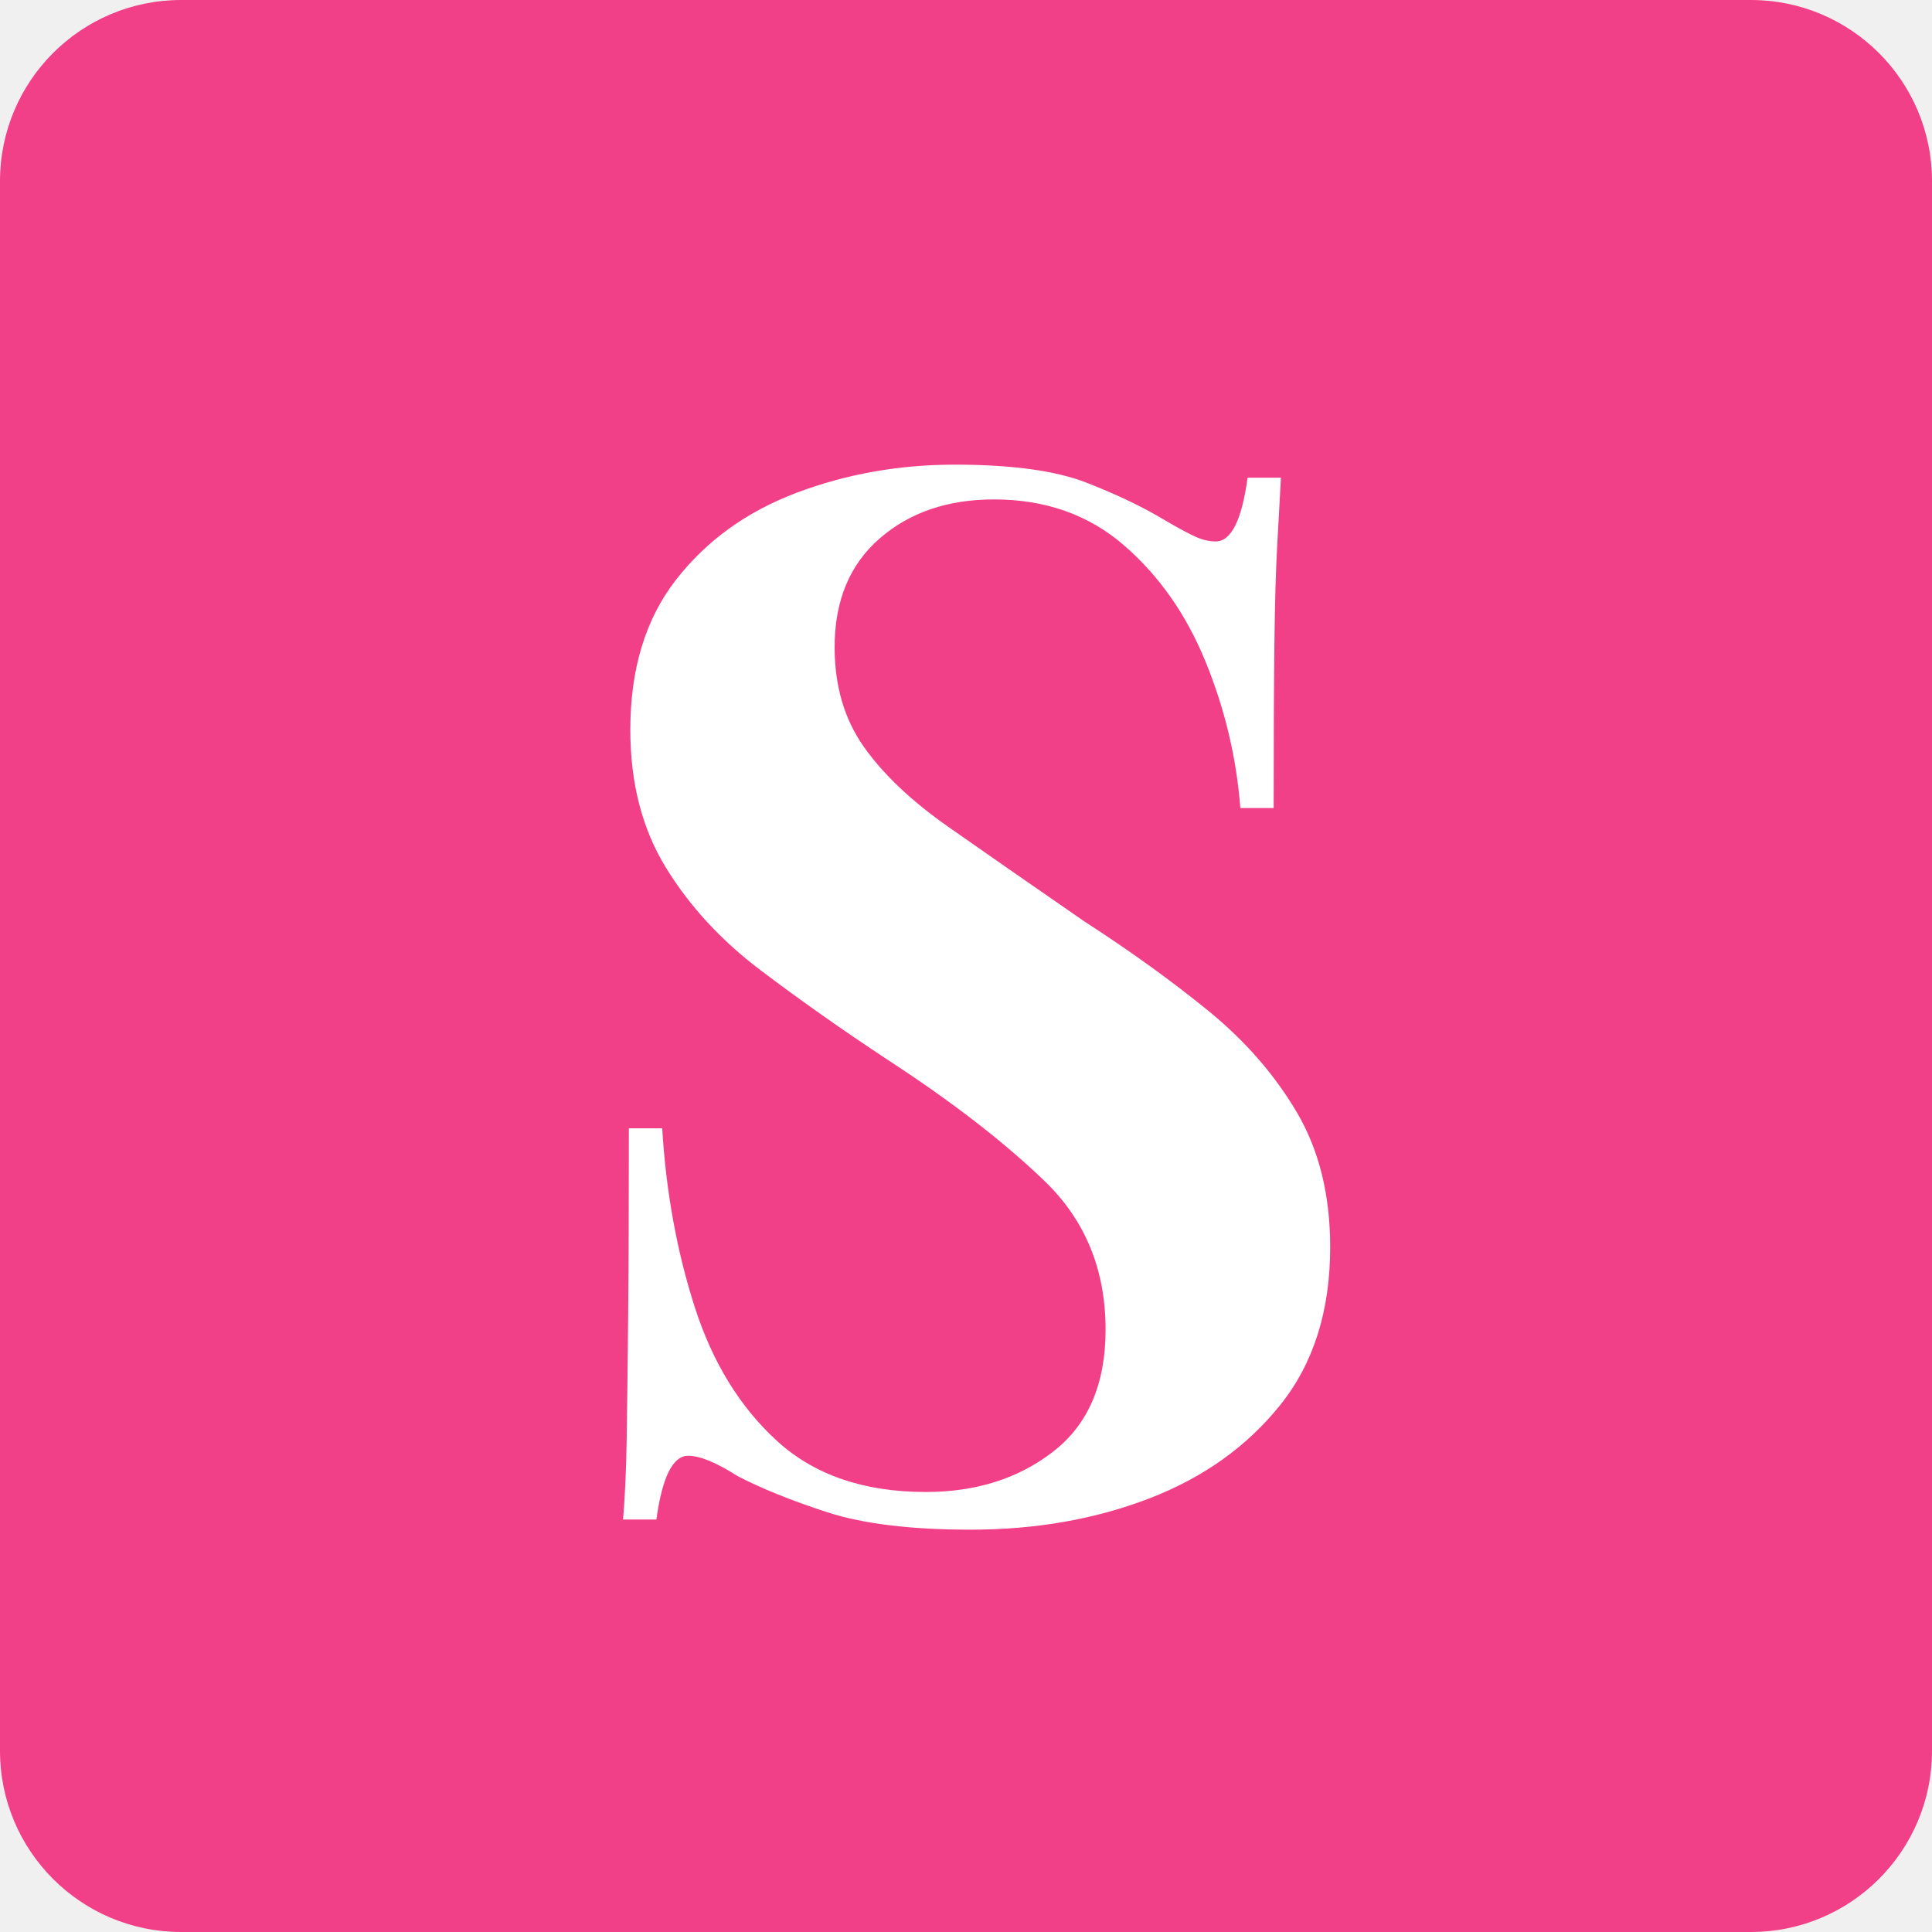
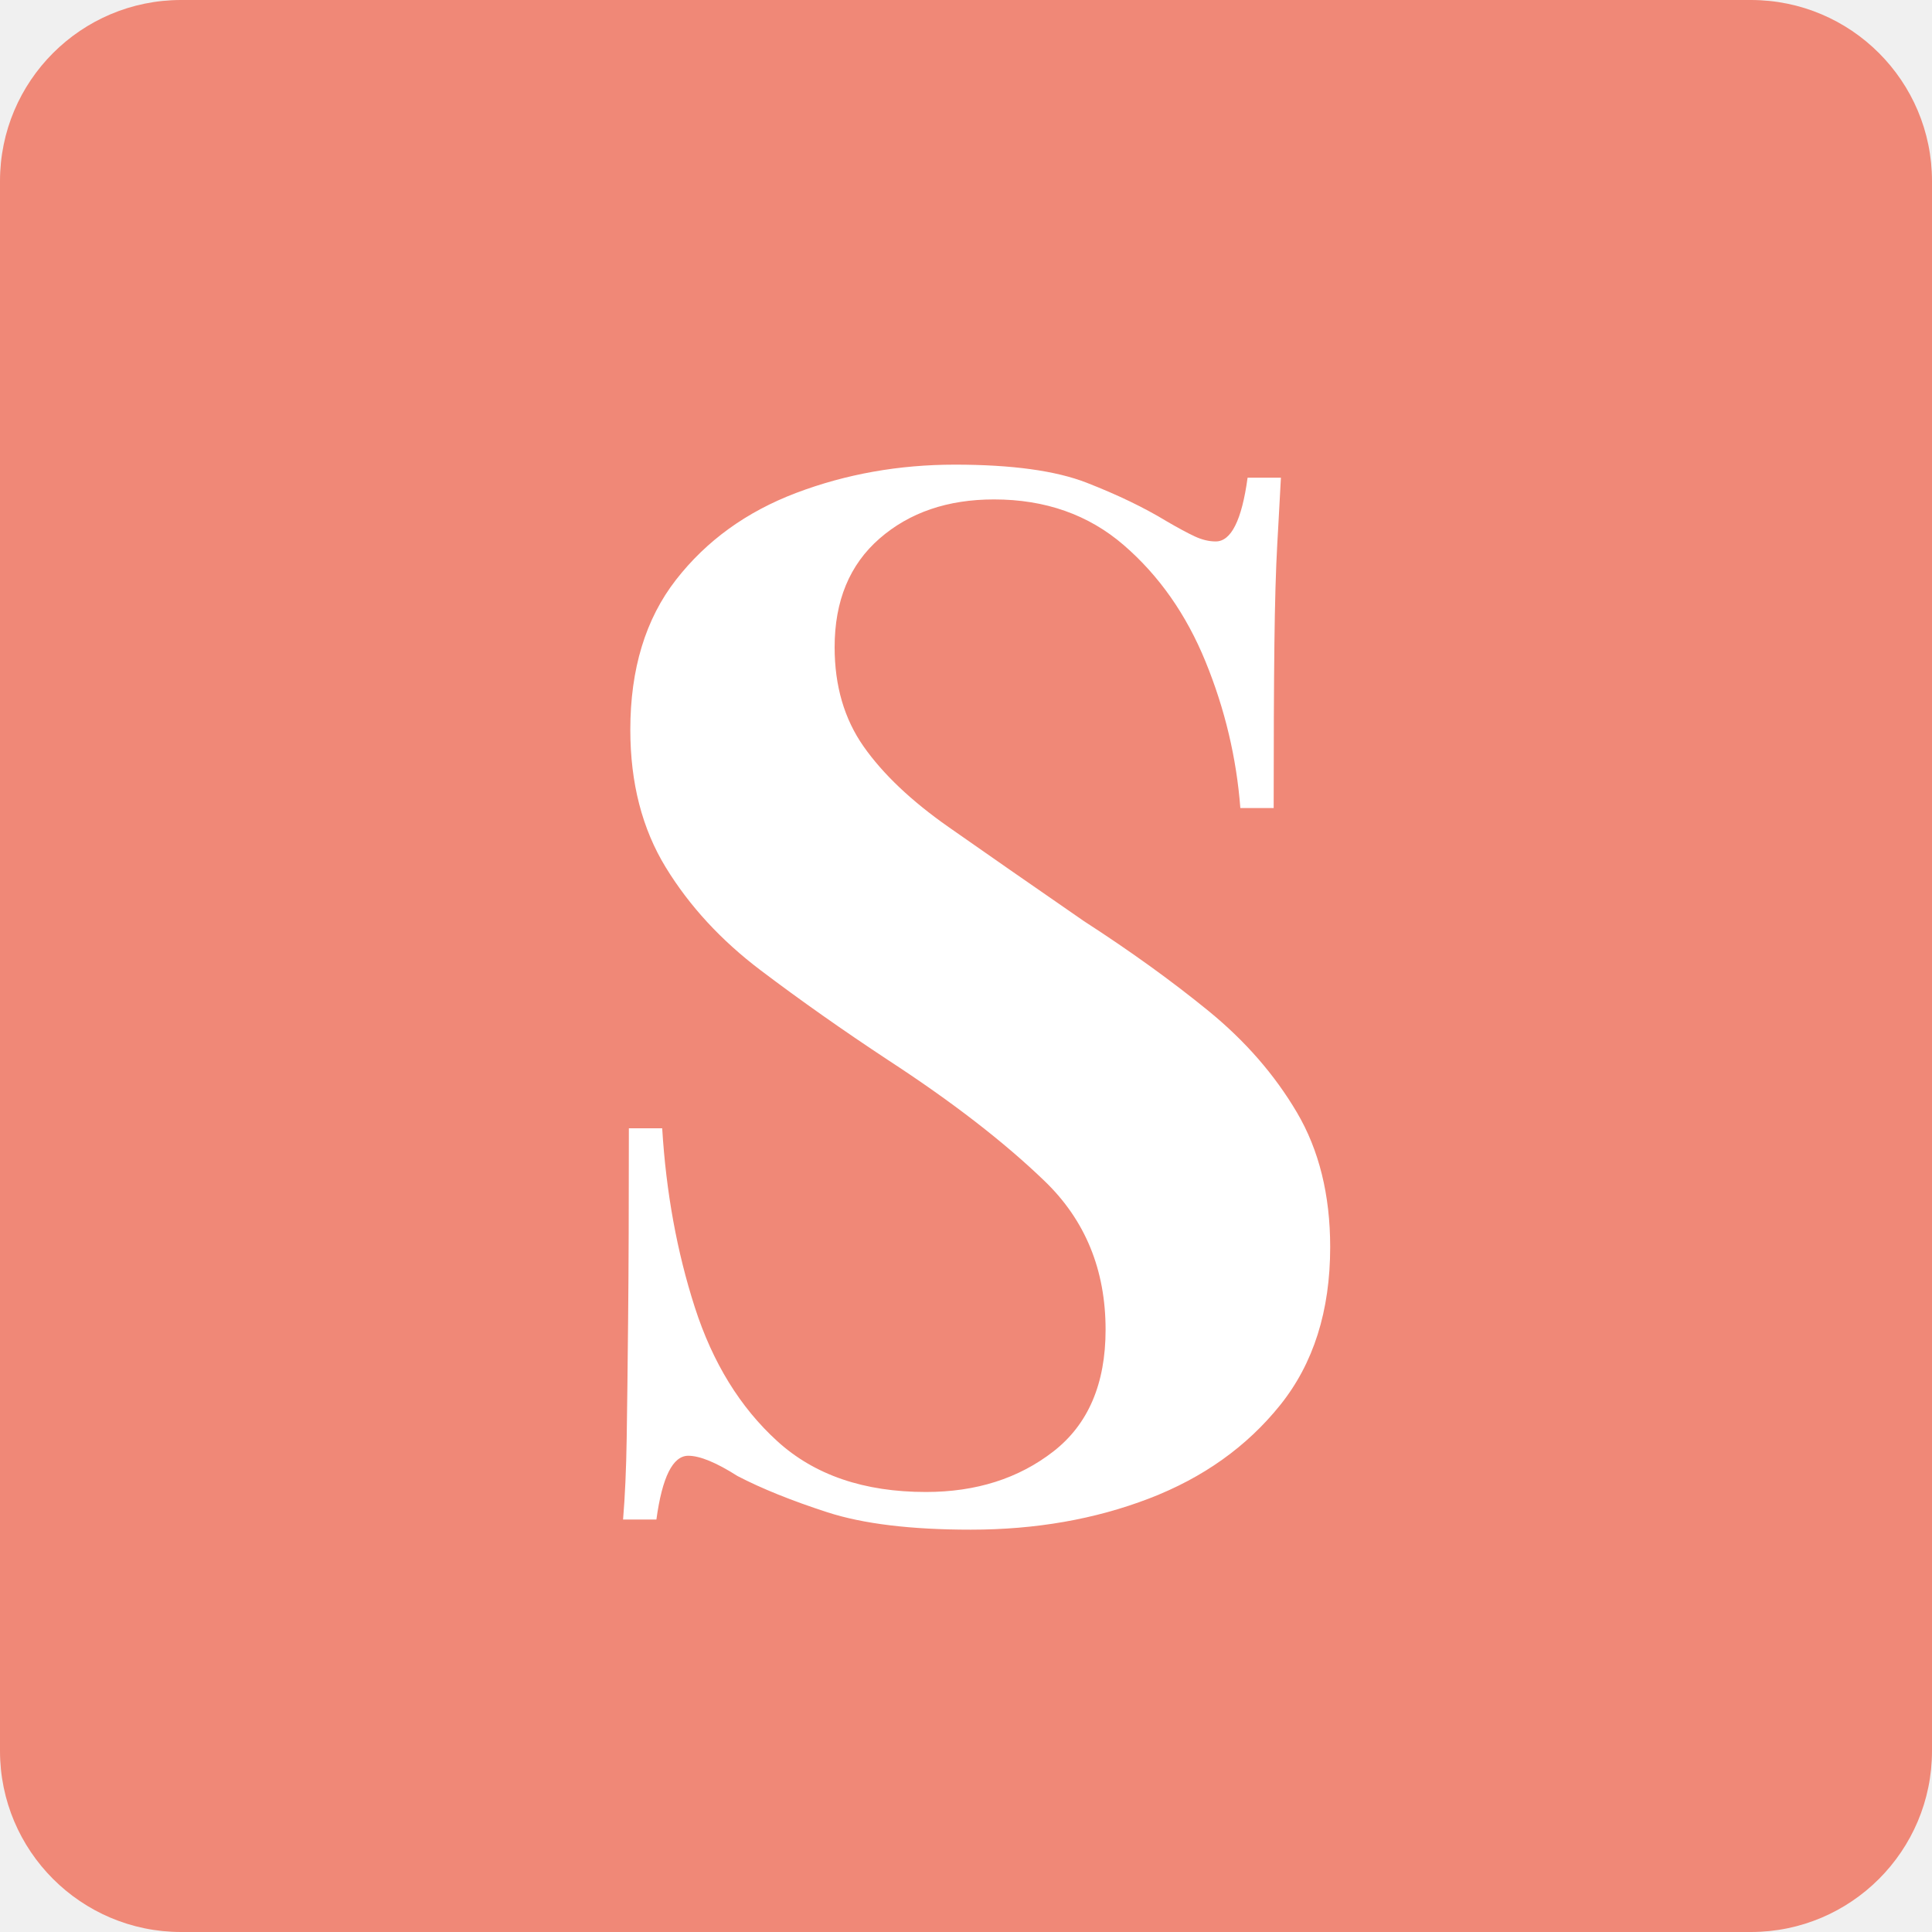
<svg xmlns="http://www.w3.org/2000/svg" width="32px" height="32px" viewBox="0 0 32 32" version="1.1">
  <g id="Page-1" stroke="none" stroke-width="1" fill="none" fill-rule="evenodd">
    <g id="Group">
-       <rect id="Rectangle" fill="#f24088" x="0" y="0" width="32" height="32" rx="3" />
+       <rect id="Rectangle" fill="#F08877" x="0" y="0" width="32" height="32" rx="3" />
      <path d="M16.08,25.336 C17.152,25.336 18.136,25.164 19.032,24.82 C19.928,24.476 20.652,23.96 21.204,23.272 C21.756,22.584 22.032,21.712 22.032,20.656 C22.032,19.792 21.848,19.048 21.48,18.424 C21.112,17.8 20.624,17.24 20.016,16.744 C19.408,16.248 18.72,15.752 17.952,15.256 C17.072,14.648 16.324,14.128 15.708,13.696 C15.092,13.264 14.624,12.82 14.304,12.364 C13.984,11.908 13.824,11.36 13.824,10.72 C13.824,9.952 14.072,9.352 14.568,8.92 C15.064,8.488 15.696,8.272 16.464,8.272 C17.312,8.272 18.028,8.524 18.612,9.028 C19.196,9.532 19.648,10.176 19.968,10.96 C20.288,11.744 20.48,12.552 20.544,13.384 L20.544,13.384 L21.096,13.384 C21.096,12.264 21.1,11.36 21.108,10.672 C21.116,9.984 21.132,9.428 21.156,9.004 L21.17,8.757 C21.188,8.437 21.203,8.155 21.216,7.912 L21.216,7.912 L20.664,7.912 C20.568,8.616 20.392,8.968 20.136,8.968 C20.024,8.968 19.908,8.94 19.788,8.884 C19.668,8.828 19.512,8.744 19.32,8.632 C18.952,8.408 18.512,8.196 18,7.996 C17.488,7.796 16.76,7.696 15.816,7.696 C14.888,7.696 14.012,7.852 13.188,8.164 C12.364,8.476 11.7,8.956 11.196,9.604 C10.692,10.252 10.44,11.08 10.44,12.088 C10.44,12.968 10.636,13.728 11.028,14.368 C11.42,15.008 11.944,15.576 12.6,16.072 C13.256,16.568 13.96,17.064 14.712,17.56 C15.768,18.248 16.632,18.916 17.304,19.564 C17.976,20.212 18.312,21.032 18.312,22.024 C18.312,22.92 18.024,23.592 17.448,24.04 C16.872,24.488 16.168,24.712 15.336,24.712 C14.312,24.712 13.492,24.432 12.876,23.872 C12.26,23.312 11.804,22.572 11.508,21.652 C11.212,20.732 11.032,19.744 10.968,18.688 L10.968,18.688 L10.416,18.688 C10.416,19.952 10.412,20.996 10.404,21.82 C10.396,22.644 10.388,23.312 10.38,23.824 C10.372,24.336 10.352,24.784 10.32,25.168 L10.32,25.168 L10.872,25.168 C10.968,24.464 11.144,24.112 11.4,24.112 C11.592,24.112 11.864,24.224 12.216,24.448 C12.616,24.656 13.112,24.856 13.704,25.048 C14.296,25.24 15.088,25.336 16.08,25.336 Z" id="S" fill="#FFFFFF" fill-rule="nonzero" />
    </g>
  </g>
</svg>
